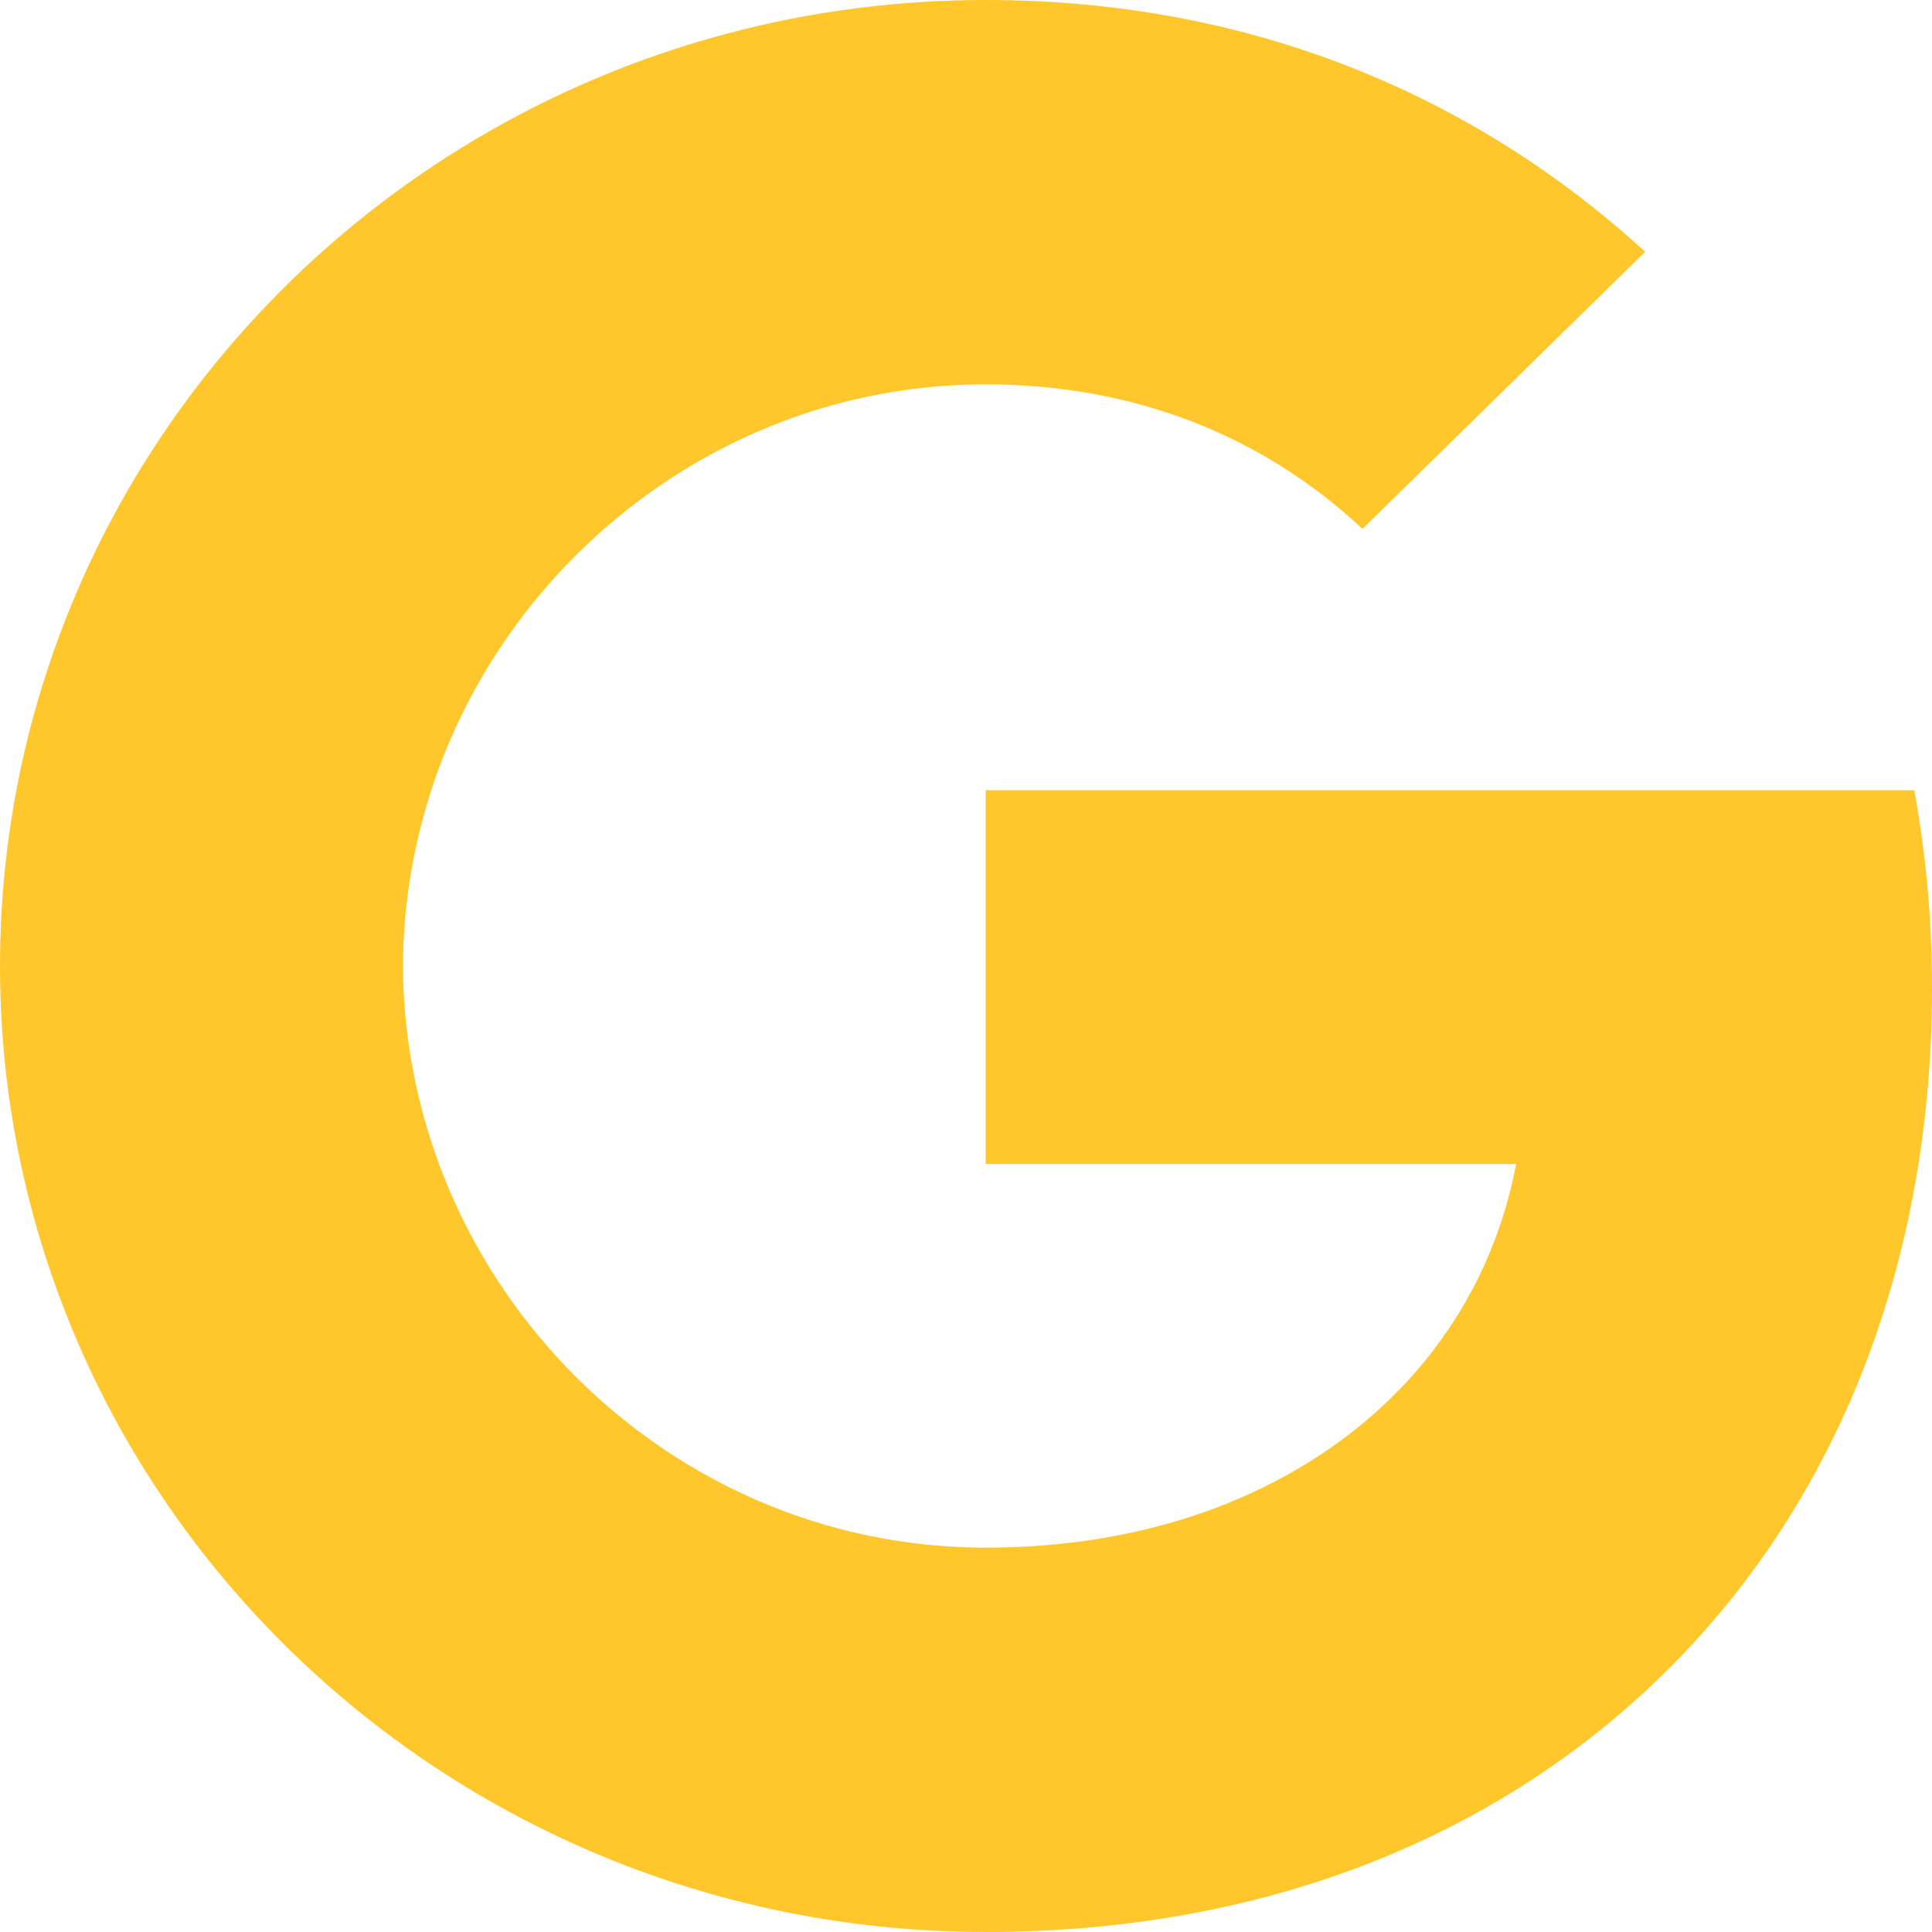
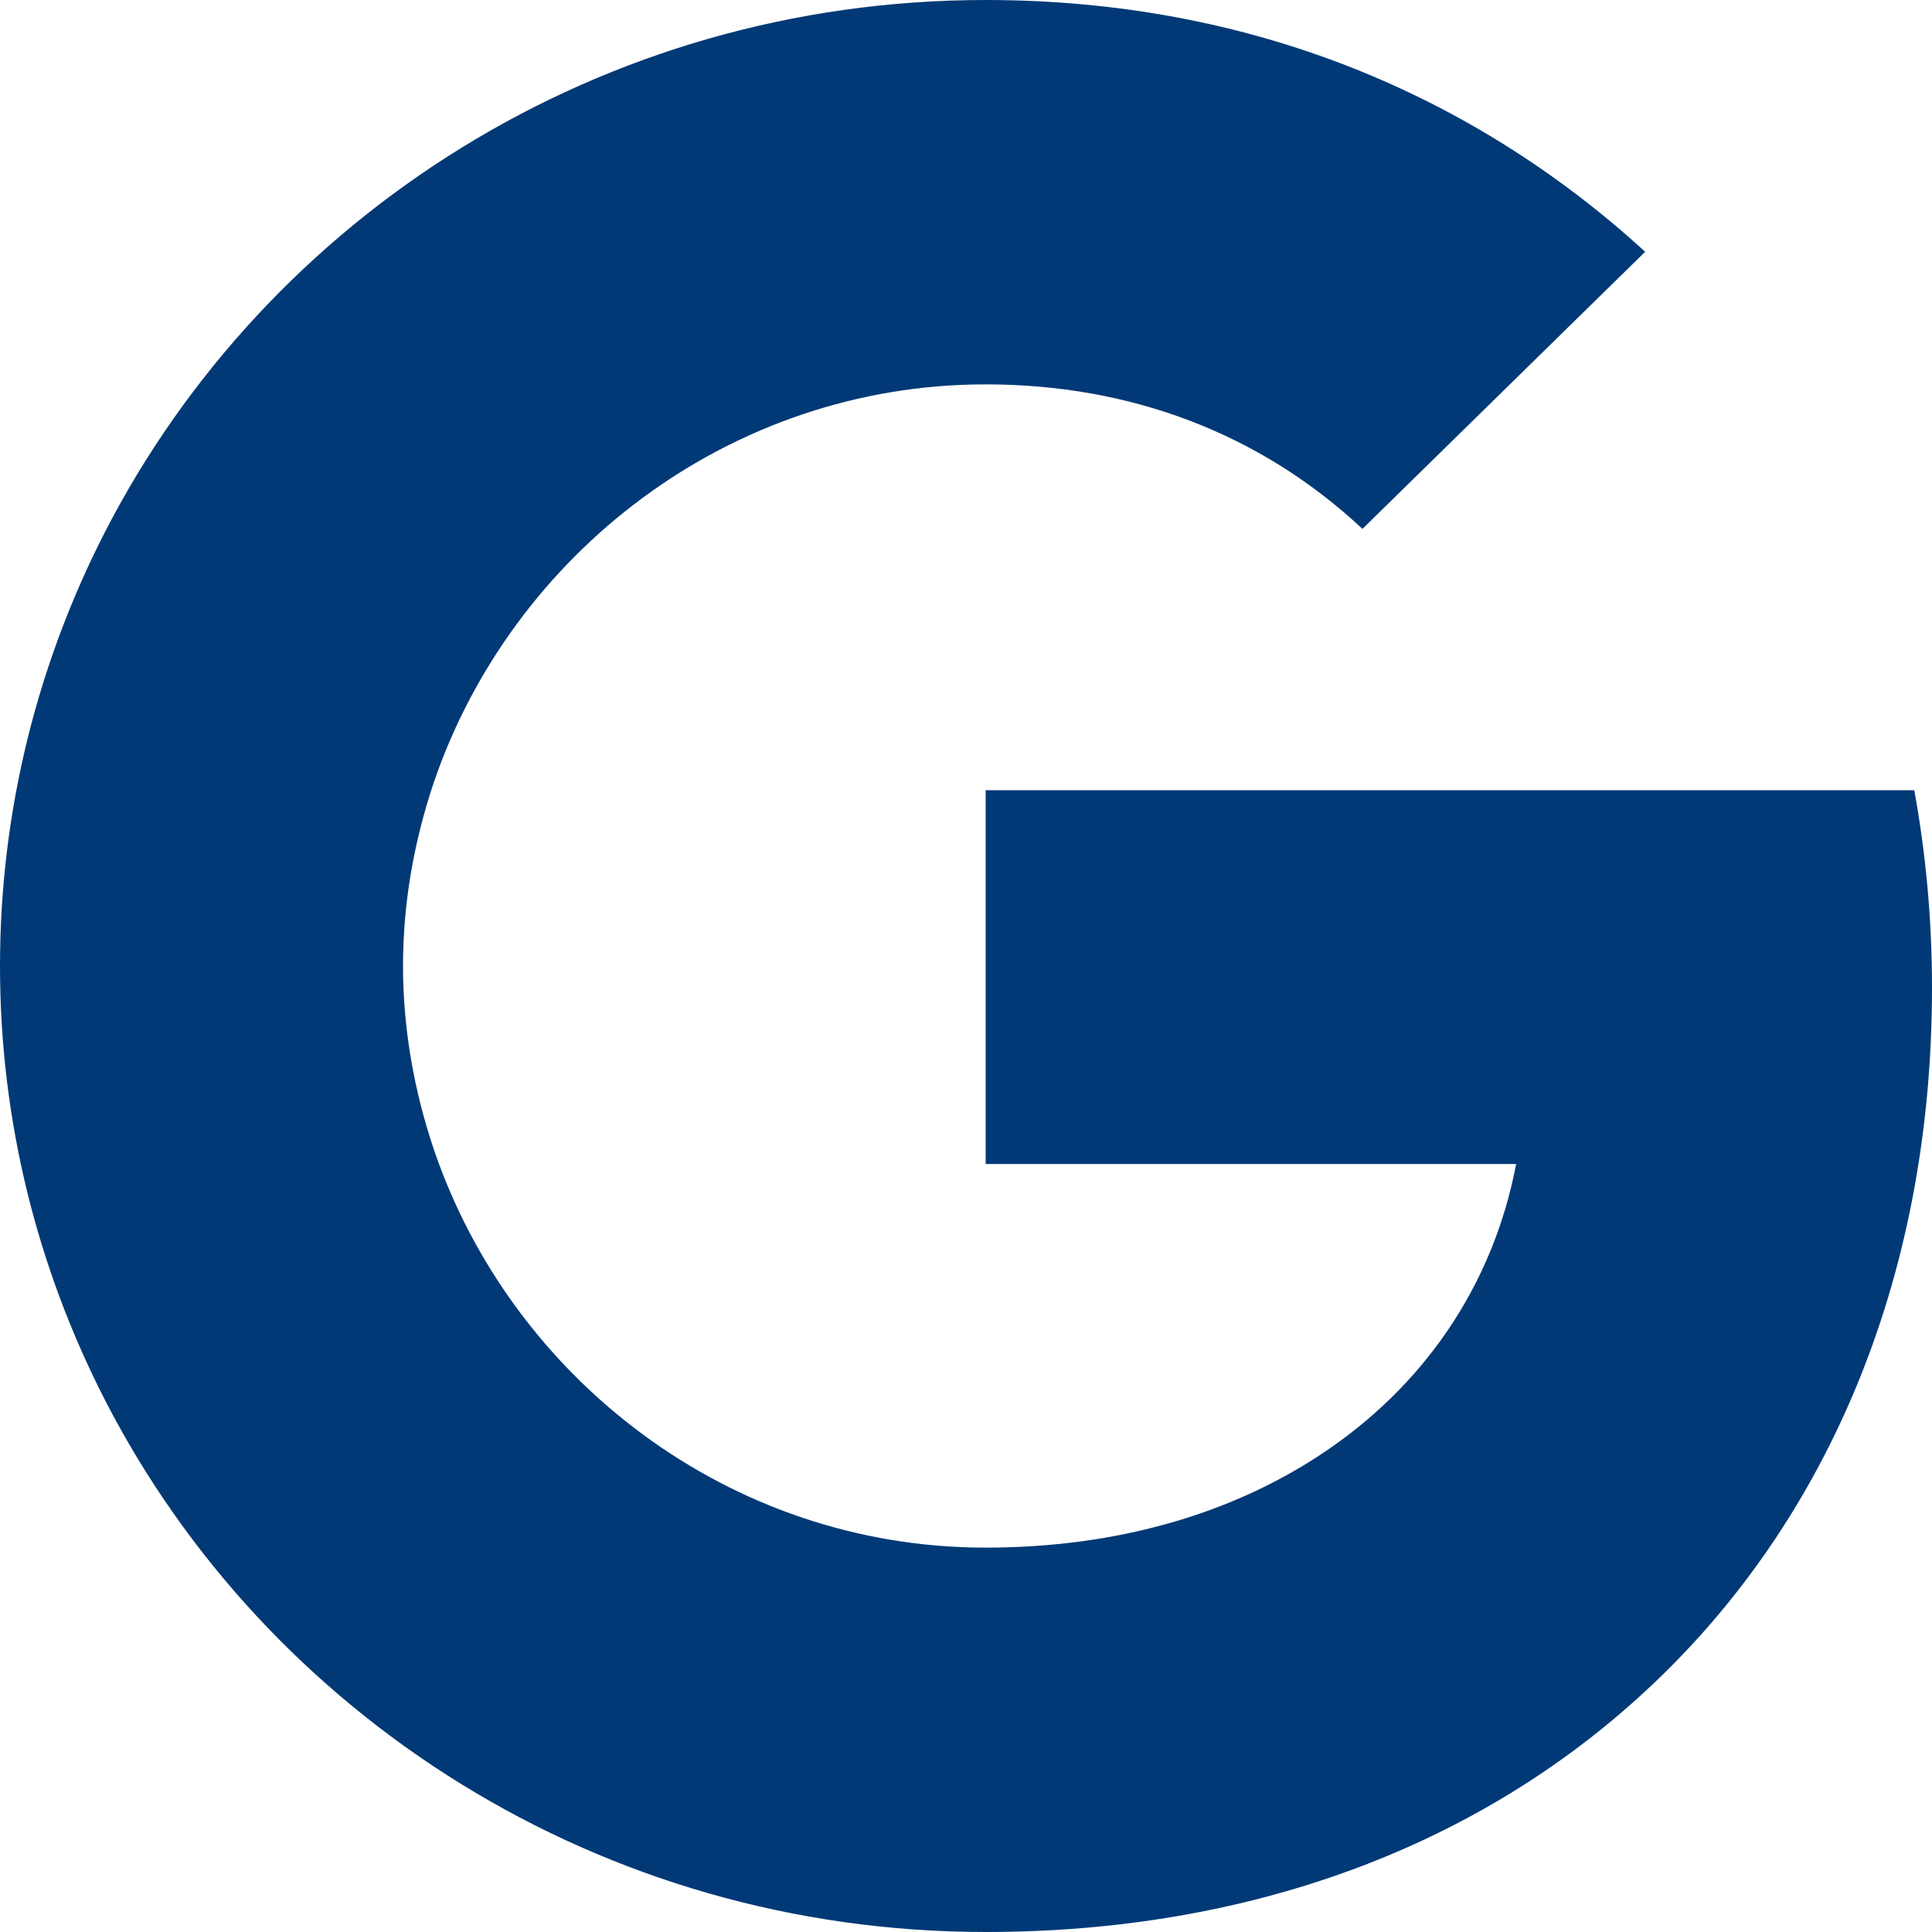
<svg xmlns="http://www.w3.org/2000/svg" width="32" height="32" viewBox="0 0 40 40" fill="none">
-   <path d="M39.633 16.36H20.407V24.099H31.39C30.917 26.601 29.48 28.717 27.314 30.134C25.484 31.333 23.148 32.042 20.402 32.042C15.086 32.042 10.589 28.524 8.982 23.797C8.578 22.598 8.344 21.316 8.344 19.997C8.344 18.679 8.578 17.397 8.982 16.198C10.595 11.476 15.091 7.958 20.407 7.958C23.403 7.958 26.09 8.969 28.208 10.95L34.062 5.212C30.523 1.98 25.909 0 20.407 0C12.431 0 5.529 4.482 2.171 11.018C0.788 13.717 0 16.771 0 20.003C0 23.234 0.788 26.283 2.171 28.982C5.529 35.518 12.431 40 20.407 40C25.92 40 30.539 38.207 33.913 35.153C37.77 31.672 40 26.543 40 20.451C40 19.033 39.872 17.673 39.633 16.36Z" fill="#FFC72C" />
+   <path d="M39.633 16.36H20.407V24.099H31.39C30.917 26.601 29.48 28.717 27.314 30.134C25.484 31.333 23.148 32.042 20.402 32.042C15.086 32.042 10.589 28.524 8.982 23.797C8.578 22.598 8.344 21.316 8.344 19.997C8.344 18.679 8.578 17.397 8.982 16.198C10.595 11.476 15.091 7.958 20.407 7.958C23.403 7.958 26.09 8.969 28.208 10.95L34.062 5.212C30.523 1.98 25.909 0 20.407 0C12.431 0 5.529 4.482 2.171 11.018C0.788 13.717 0 16.771 0 20.003C0 23.234 0.788 26.283 2.171 28.982C5.529 35.518 12.431 40 20.407 40C25.92 40 30.539 38.207 33.913 35.153C37.77 31.672 40 26.543 40 20.451C40 19.033 39.872 17.673 39.633 16.36Z" fill="#013976" />
</svg>
